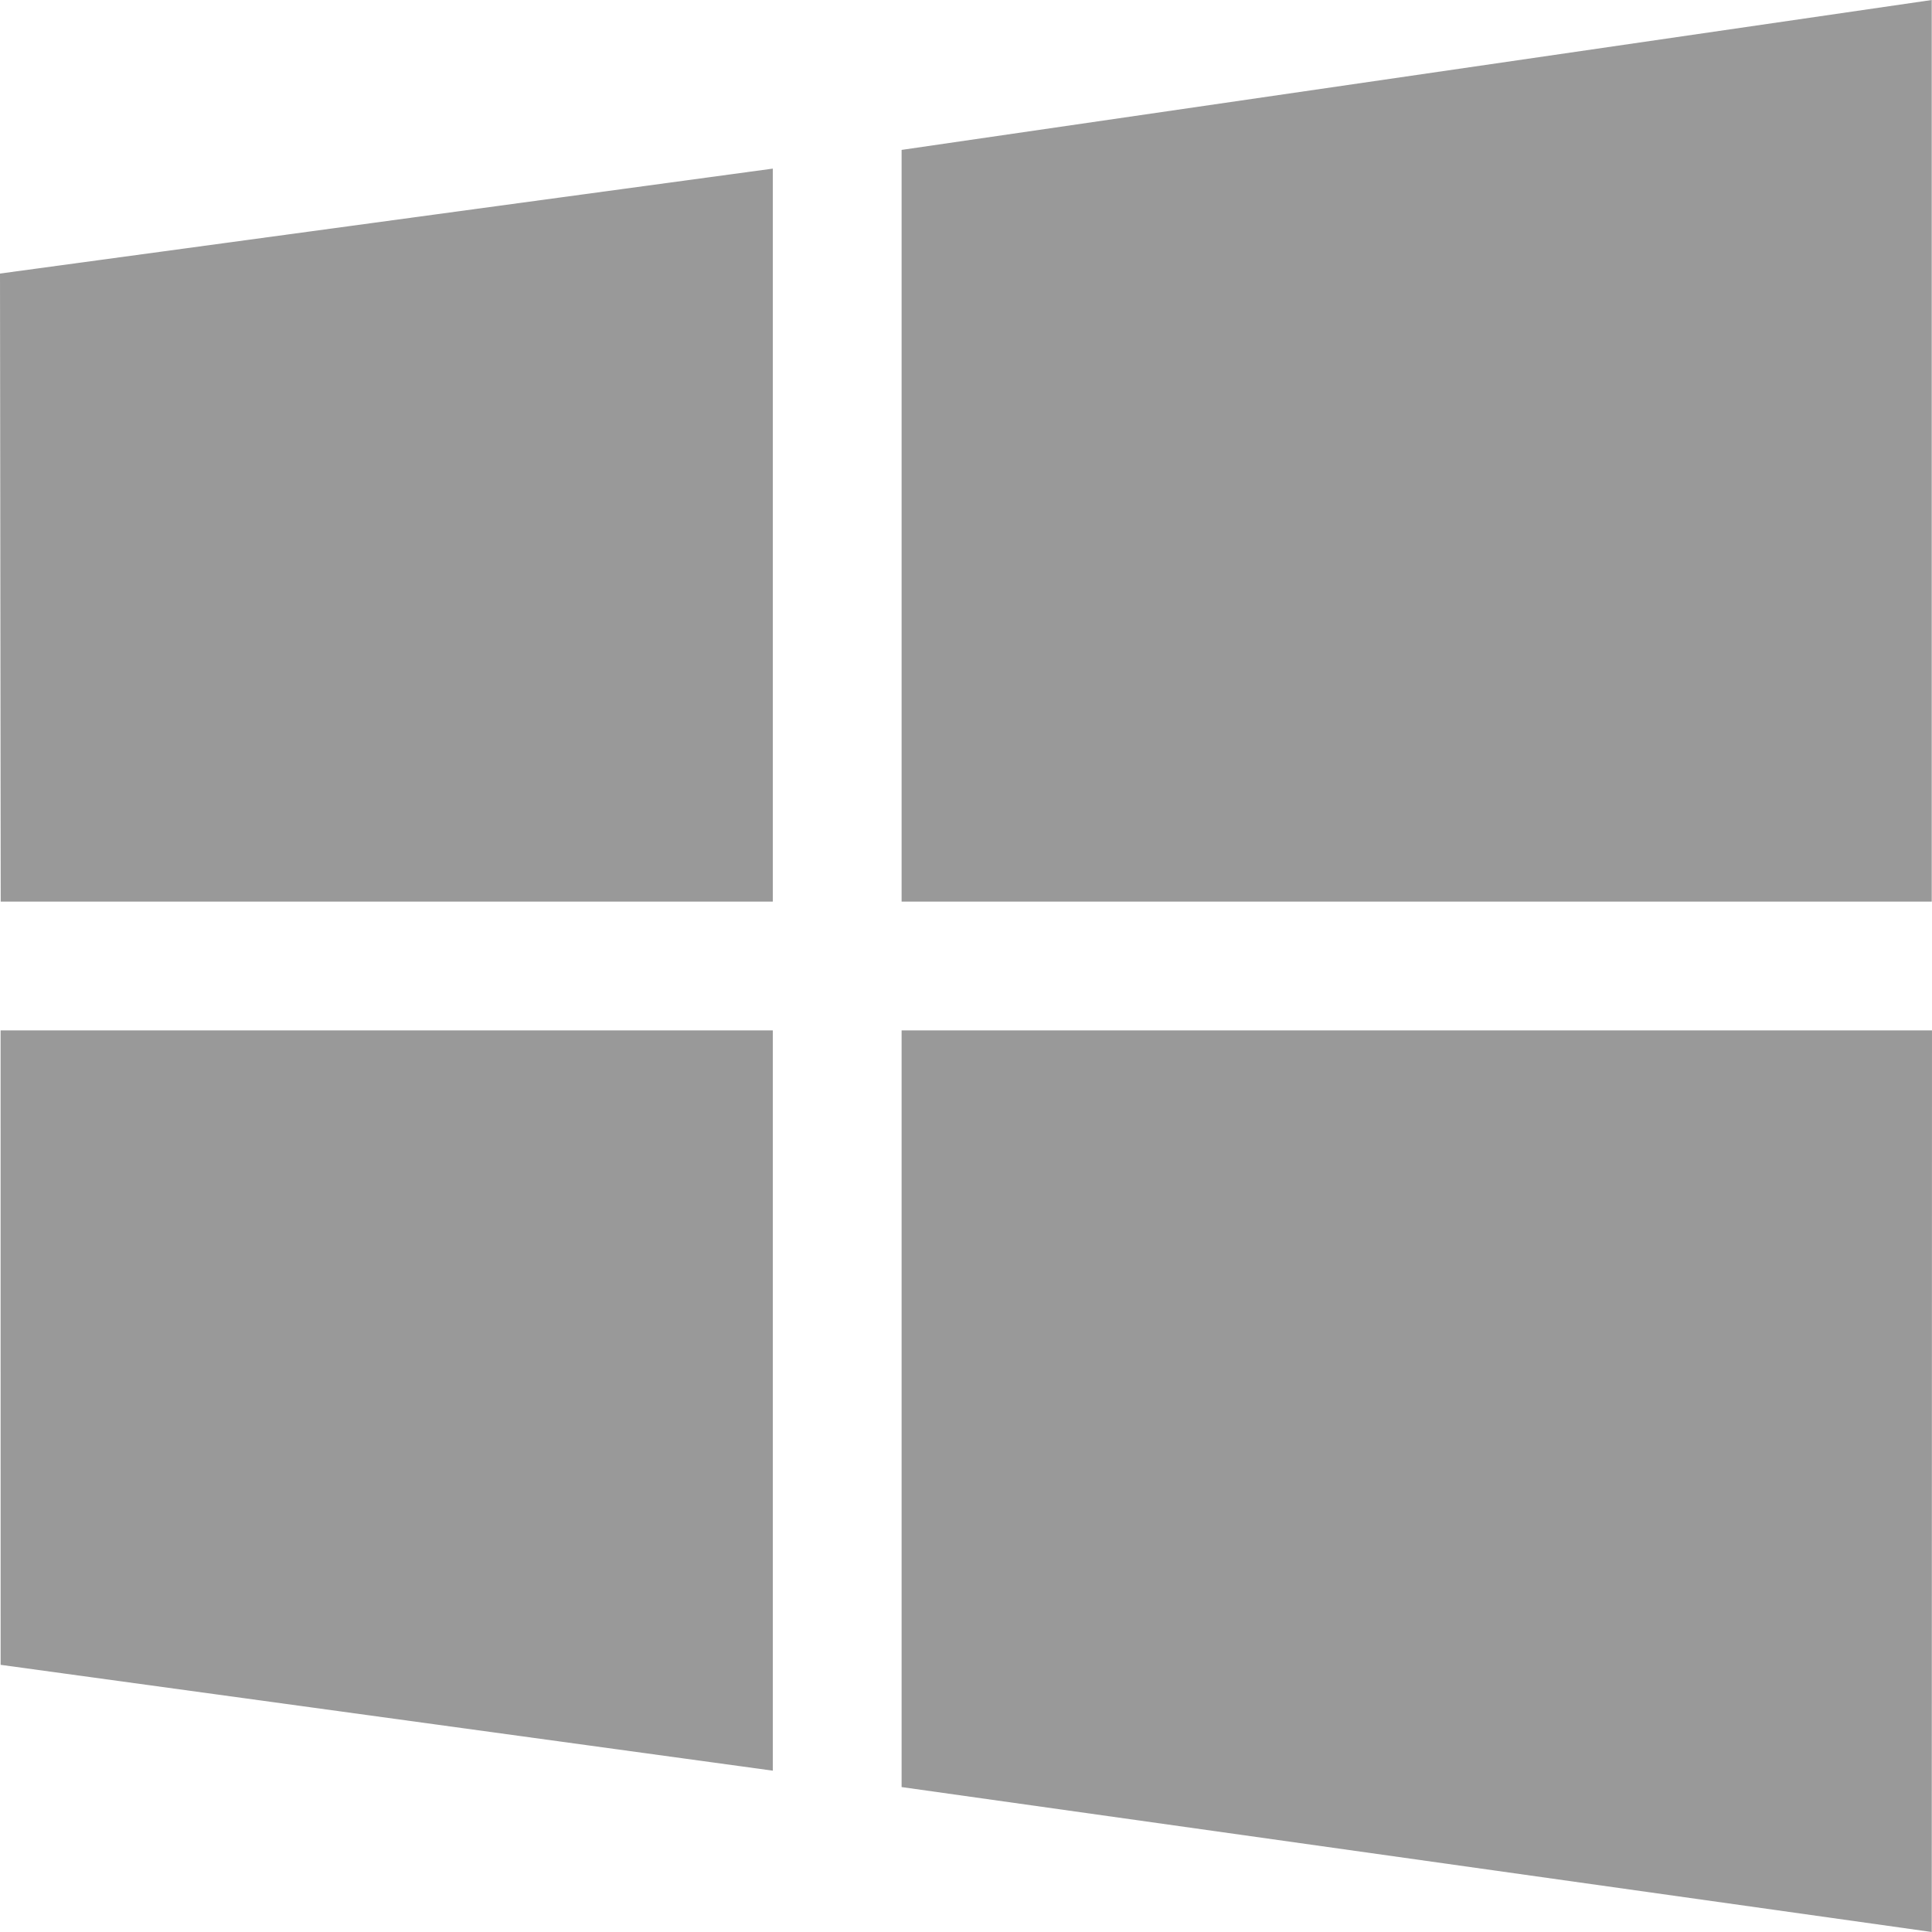
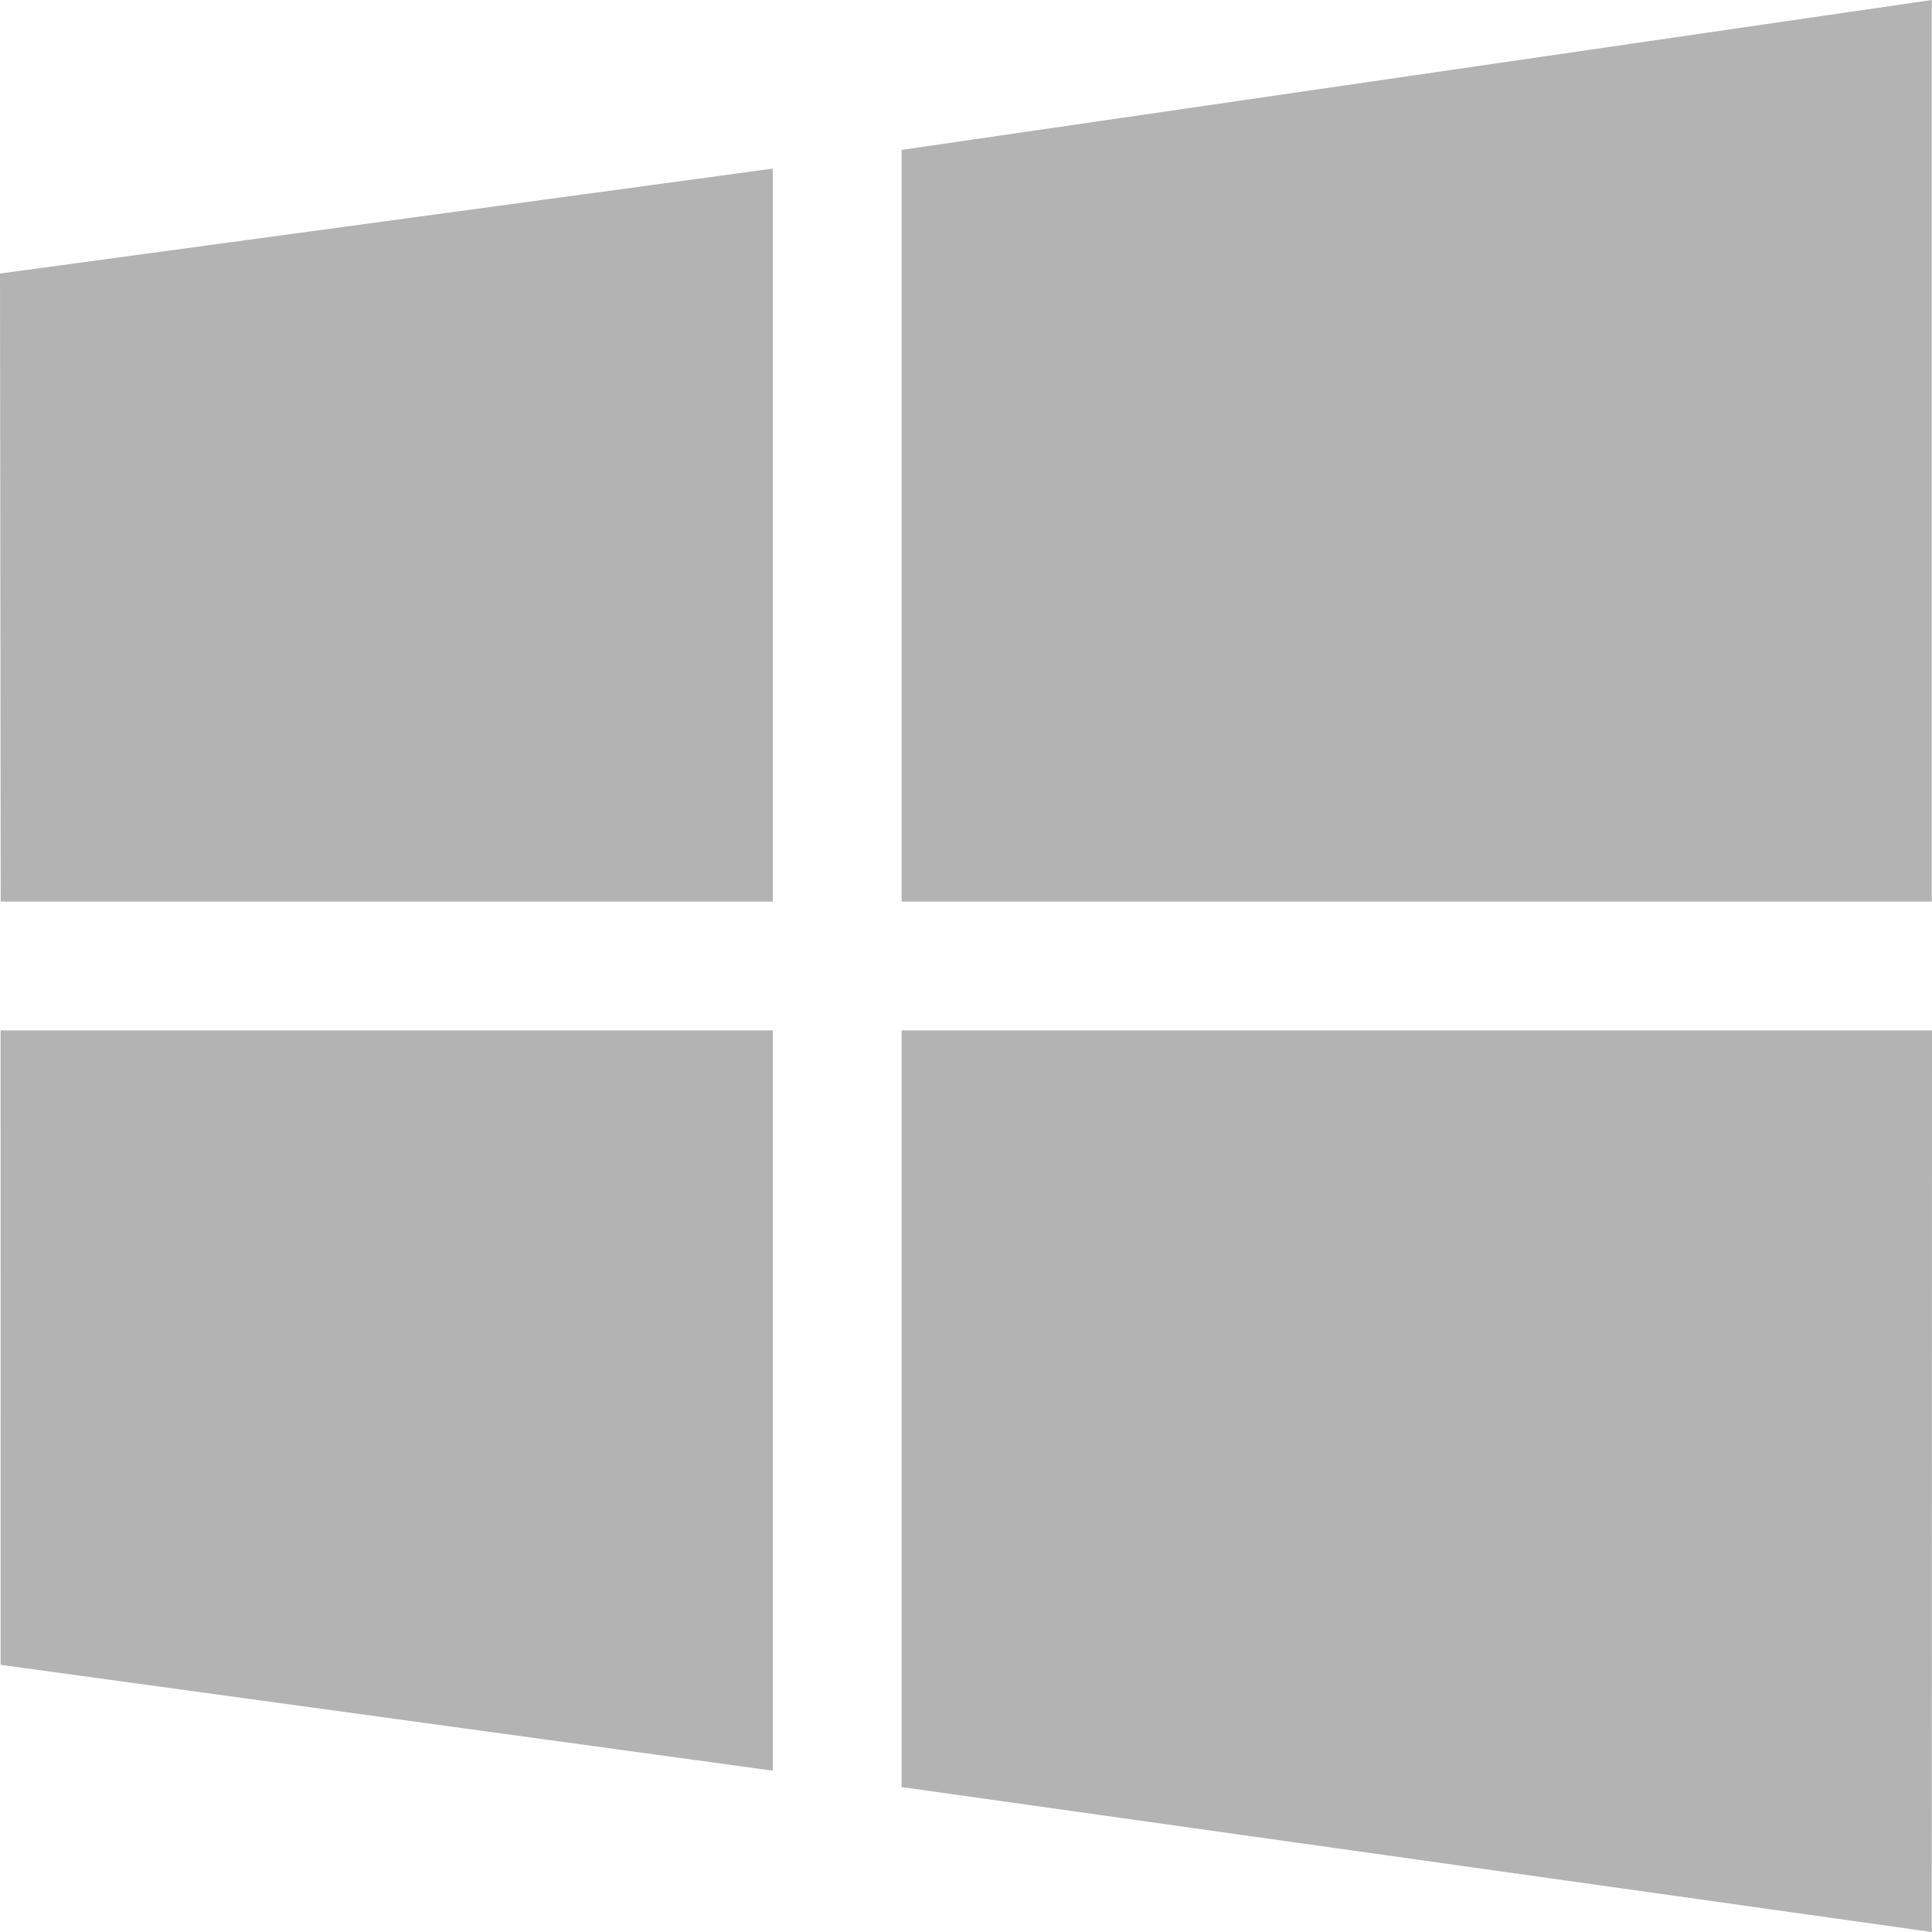
<svg xmlns="http://www.w3.org/2000/svg" version="1.1" id="Capa_1" x="0px" y="0px" width="480px" height="480px" viewBox="0 0 480 480" style="enable-background:new 0 0 480 480;" xml:space="preserve">
  <g>
-     <path fill-opacity="0.4" d="M0.176,224L0.001,67.963l192-26.072V224H0.176z M224.001,37.241L479.937,0v224H224.001V37.241z M479.999,256l-0.062,224   l-255.936-36.008V256H479.999z M192.001,439.918L0.157,413.621L0.147,256h191.854V439.918z" />
+     <path fill-opacity="0.3" d="M0.176,224L0.001,67.963l192-26.072V224H0.176z M224.001,37.241L479.937,0v224H224.001V37.241z M479.999,256l-0.062,224   l-255.936-36.008V256H479.999z M192.001,439.918L0.157,413.621L0.147,256h191.854V439.918z" />
  </g>
  <g>
</g>
  <g>
</g>
  <g>
</g>
  <g>
</g>
  <g>
</g>
  <g>
</g>
  <g>
</g>
  <g>
</g>
  <g>
</g>
  <g>
</g>
  <g>
</g>
  <g>
</g>
  <g>
</g>
  <g>
</g>
  <g>
</g>
</svg>
